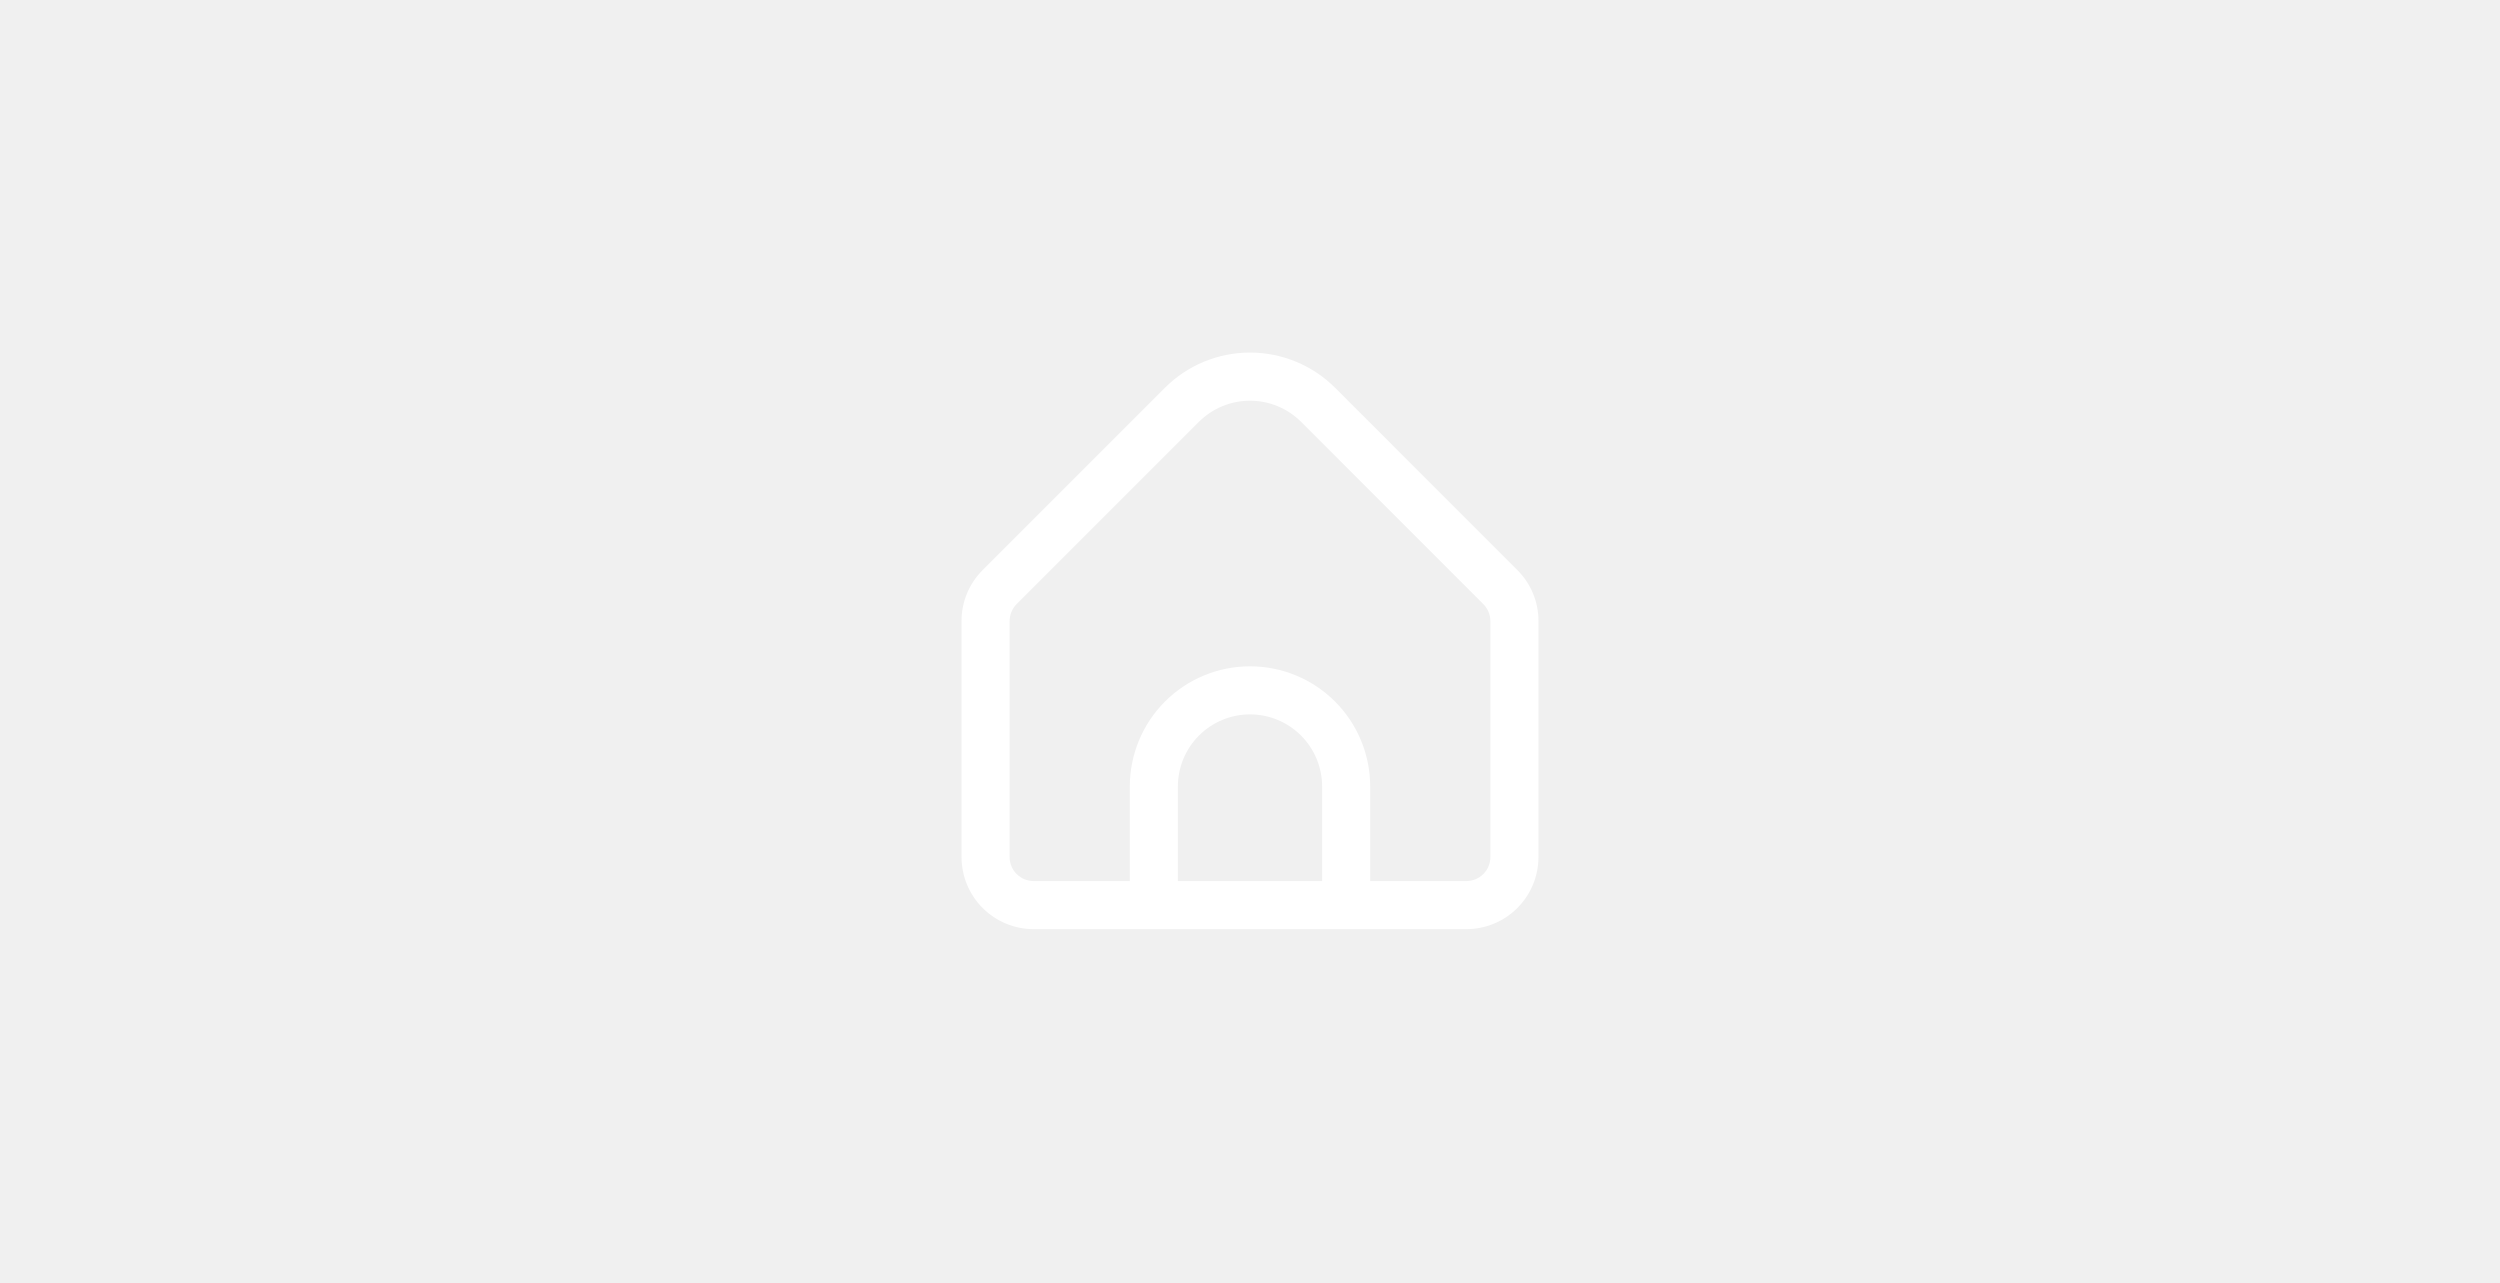
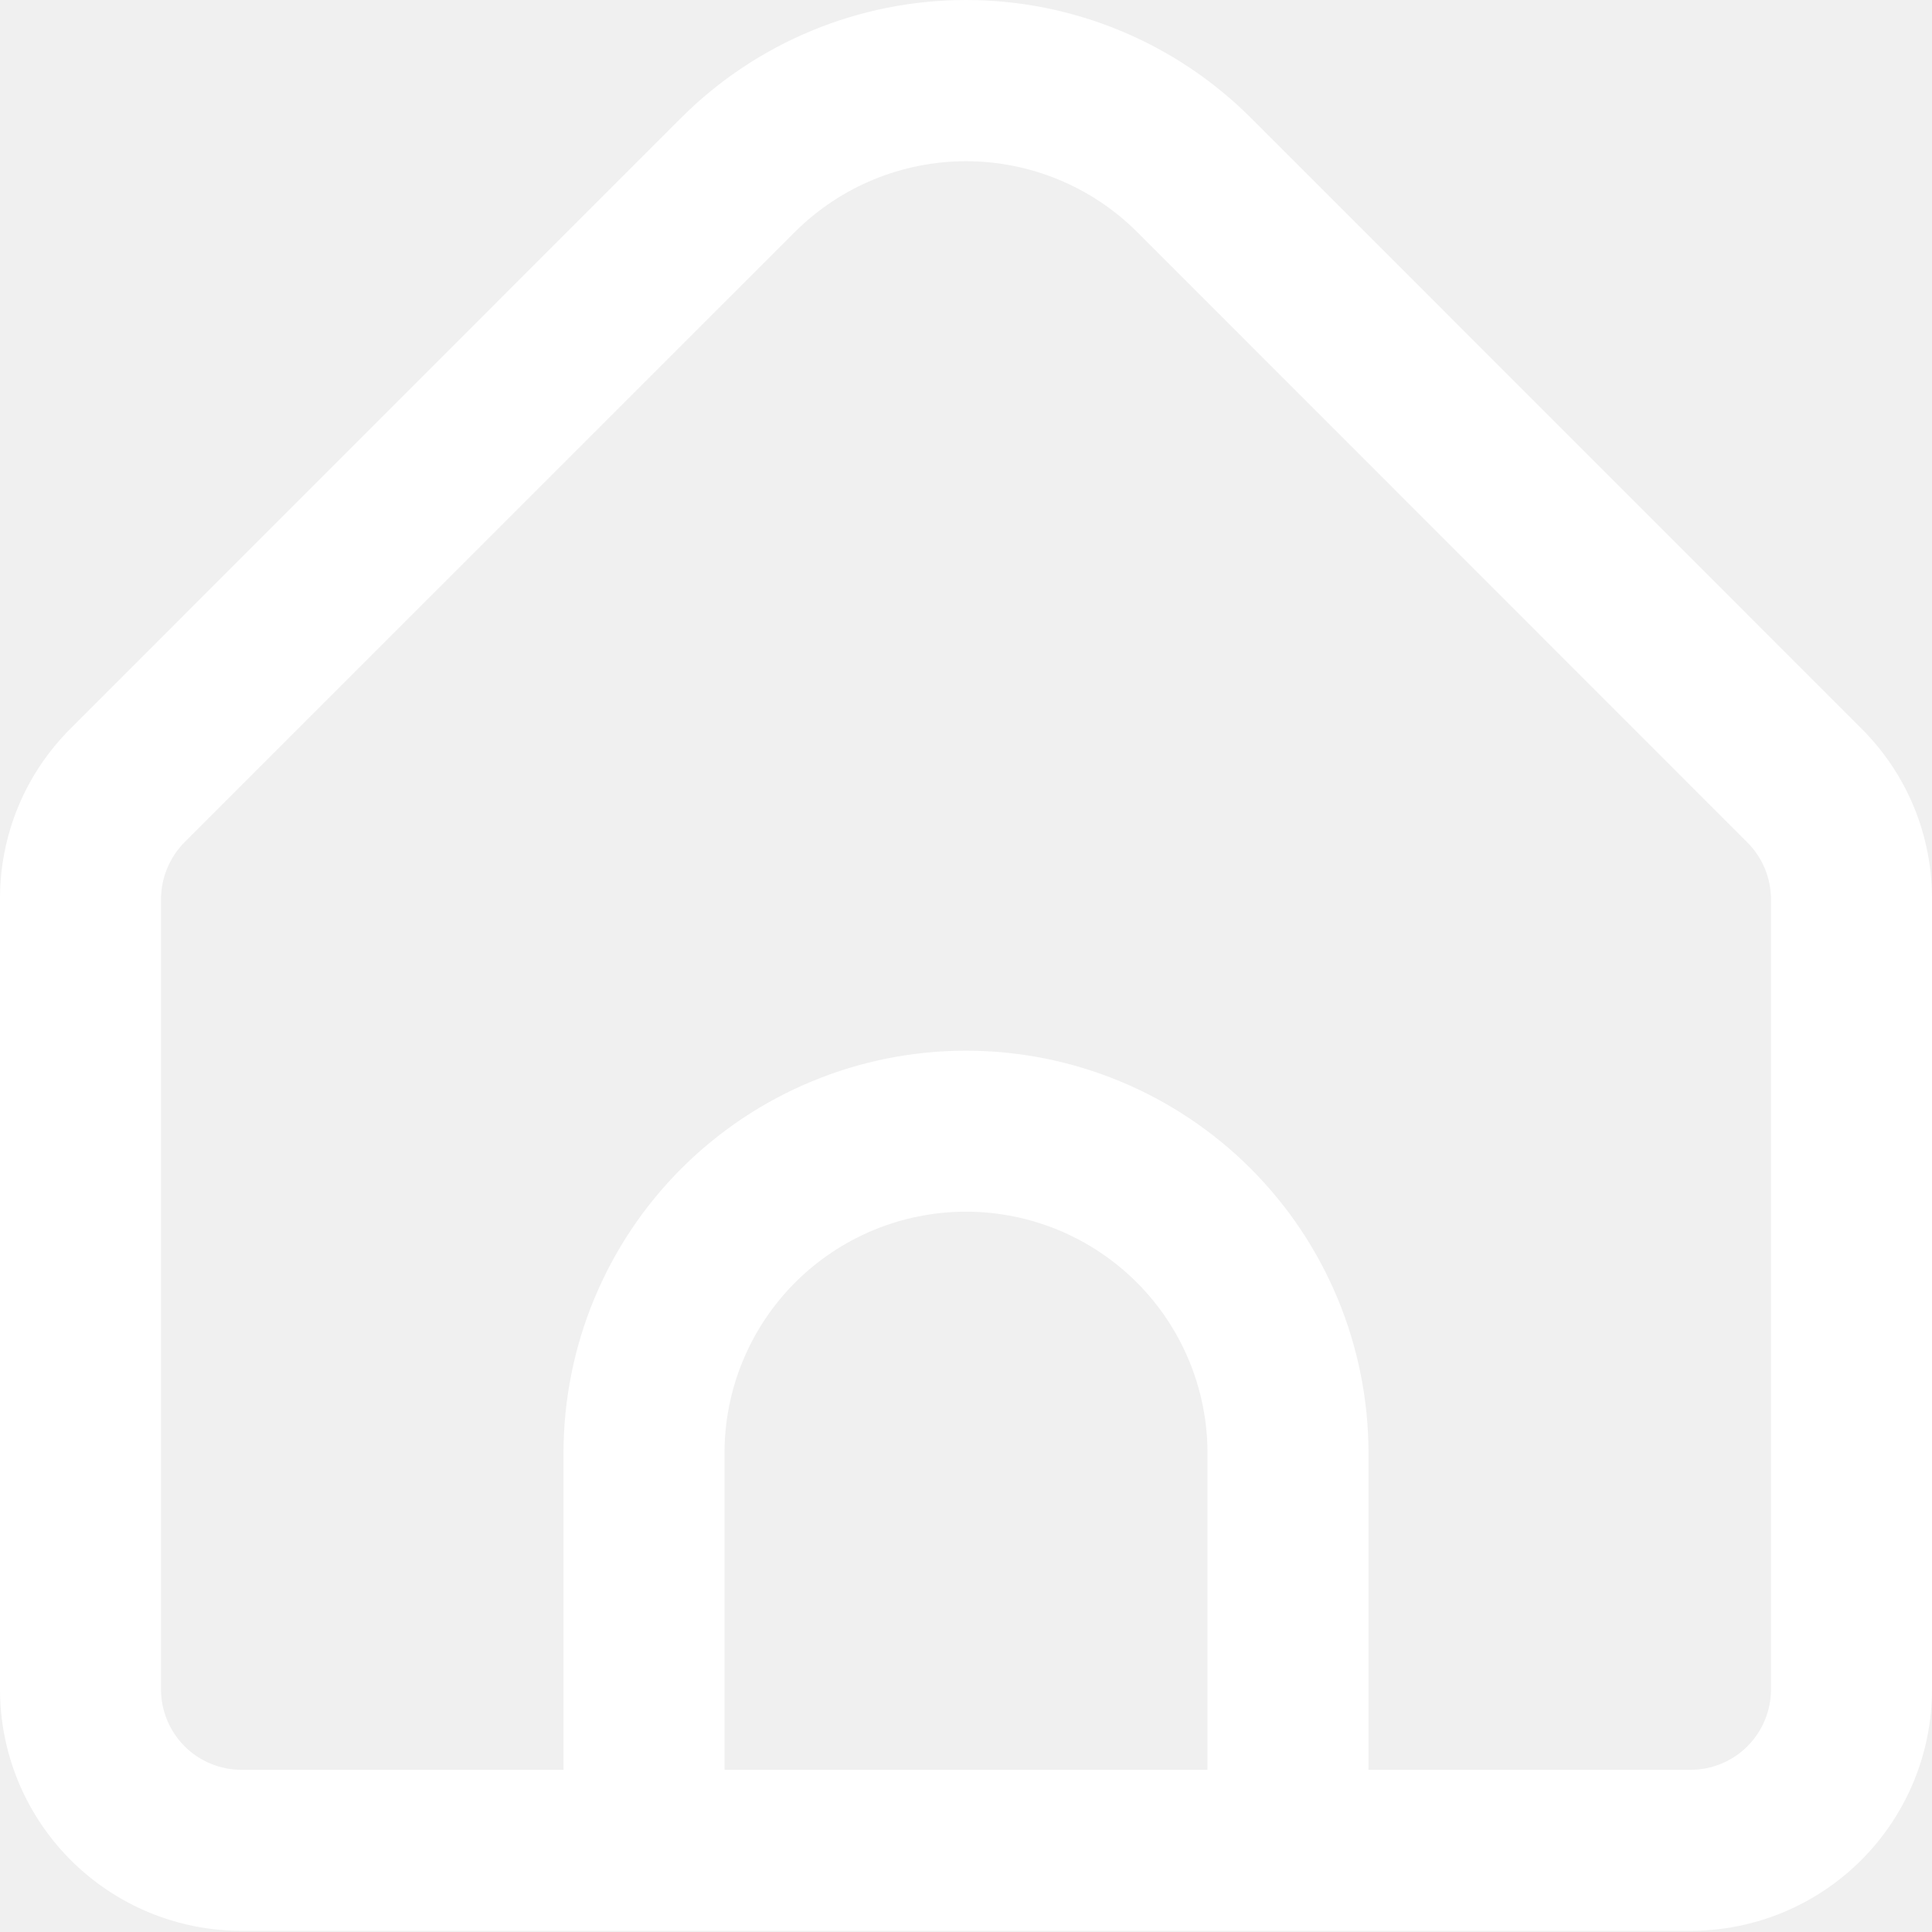
- <svg xmlns="http://www.w3.org/2000/svg" preserveAspectRatio="none" overflow="visible" style="display: block;" width="78" height="40" viewBox="0 0 78 40" fill="none">
+ <svg xmlns="http://www.w3.org/2000/svg" preserveAspectRatio="xMidYMid meet" overflow="visible" style="display: block;" width="18" height="18" viewBox="30 11 18 18" fill="none">
  <g id="home">
    <path id="Vector" d="M47.341 17.786L41.652 12.096C40.948 11.394 39.994 11 39 11C38.006 11 37.052 11.394 36.348 12.096L30.659 17.786C30.45 17.994 30.283 18.242 30.17 18.515C30.057 18.788 29.999 19.081 30 19.377V26.739C30 27.336 30.237 27.908 30.659 28.33C31.081 28.752 31.653 28.989 32.25 28.989H45.75C46.347 28.989 46.919 28.752 47.341 28.33C47.763 27.908 48 27.336 48 26.739V19.377C48.001 19.081 47.943 18.788 47.83 18.515C47.717 18.242 47.55 17.994 47.341 17.786ZM41.25 27.489H36.75V24.539C36.75 23.942 36.987 23.37 37.409 22.948C37.831 22.526 38.403 22.289 39 22.289C39.597 22.289 40.169 22.526 40.591 22.948C41.013 23.37 41.25 23.942 41.25 24.539V27.489ZM46.5 26.739C46.5 26.938 46.421 27.129 46.28 27.27C46.14 27.41 45.949 27.489 45.75 27.489H42.75V24.539C42.75 23.544 42.355 22.59 41.652 21.887C40.948 21.184 39.995 20.789 39 20.789C38.005 20.789 37.052 21.184 36.348 21.887C35.645 22.59 35.25 23.544 35.25 24.539V27.489H32.25C32.051 27.489 31.86 27.41 31.72 27.27C31.579 27.129 31.5 26.938 31.5 26.739V19.377C31.501 19.178 31.58 18.987 31.72 18.846L37.408 13.159C37.831 12.738 38.404 12.502 39 12.502C39.596 12.502 40.169 12.738 40.592 13.159L46.28 18.849C46.42 18.989 46.499 19.178 46.5 19.377V26.739Z" fill="white" />
  </g>
</svg>
